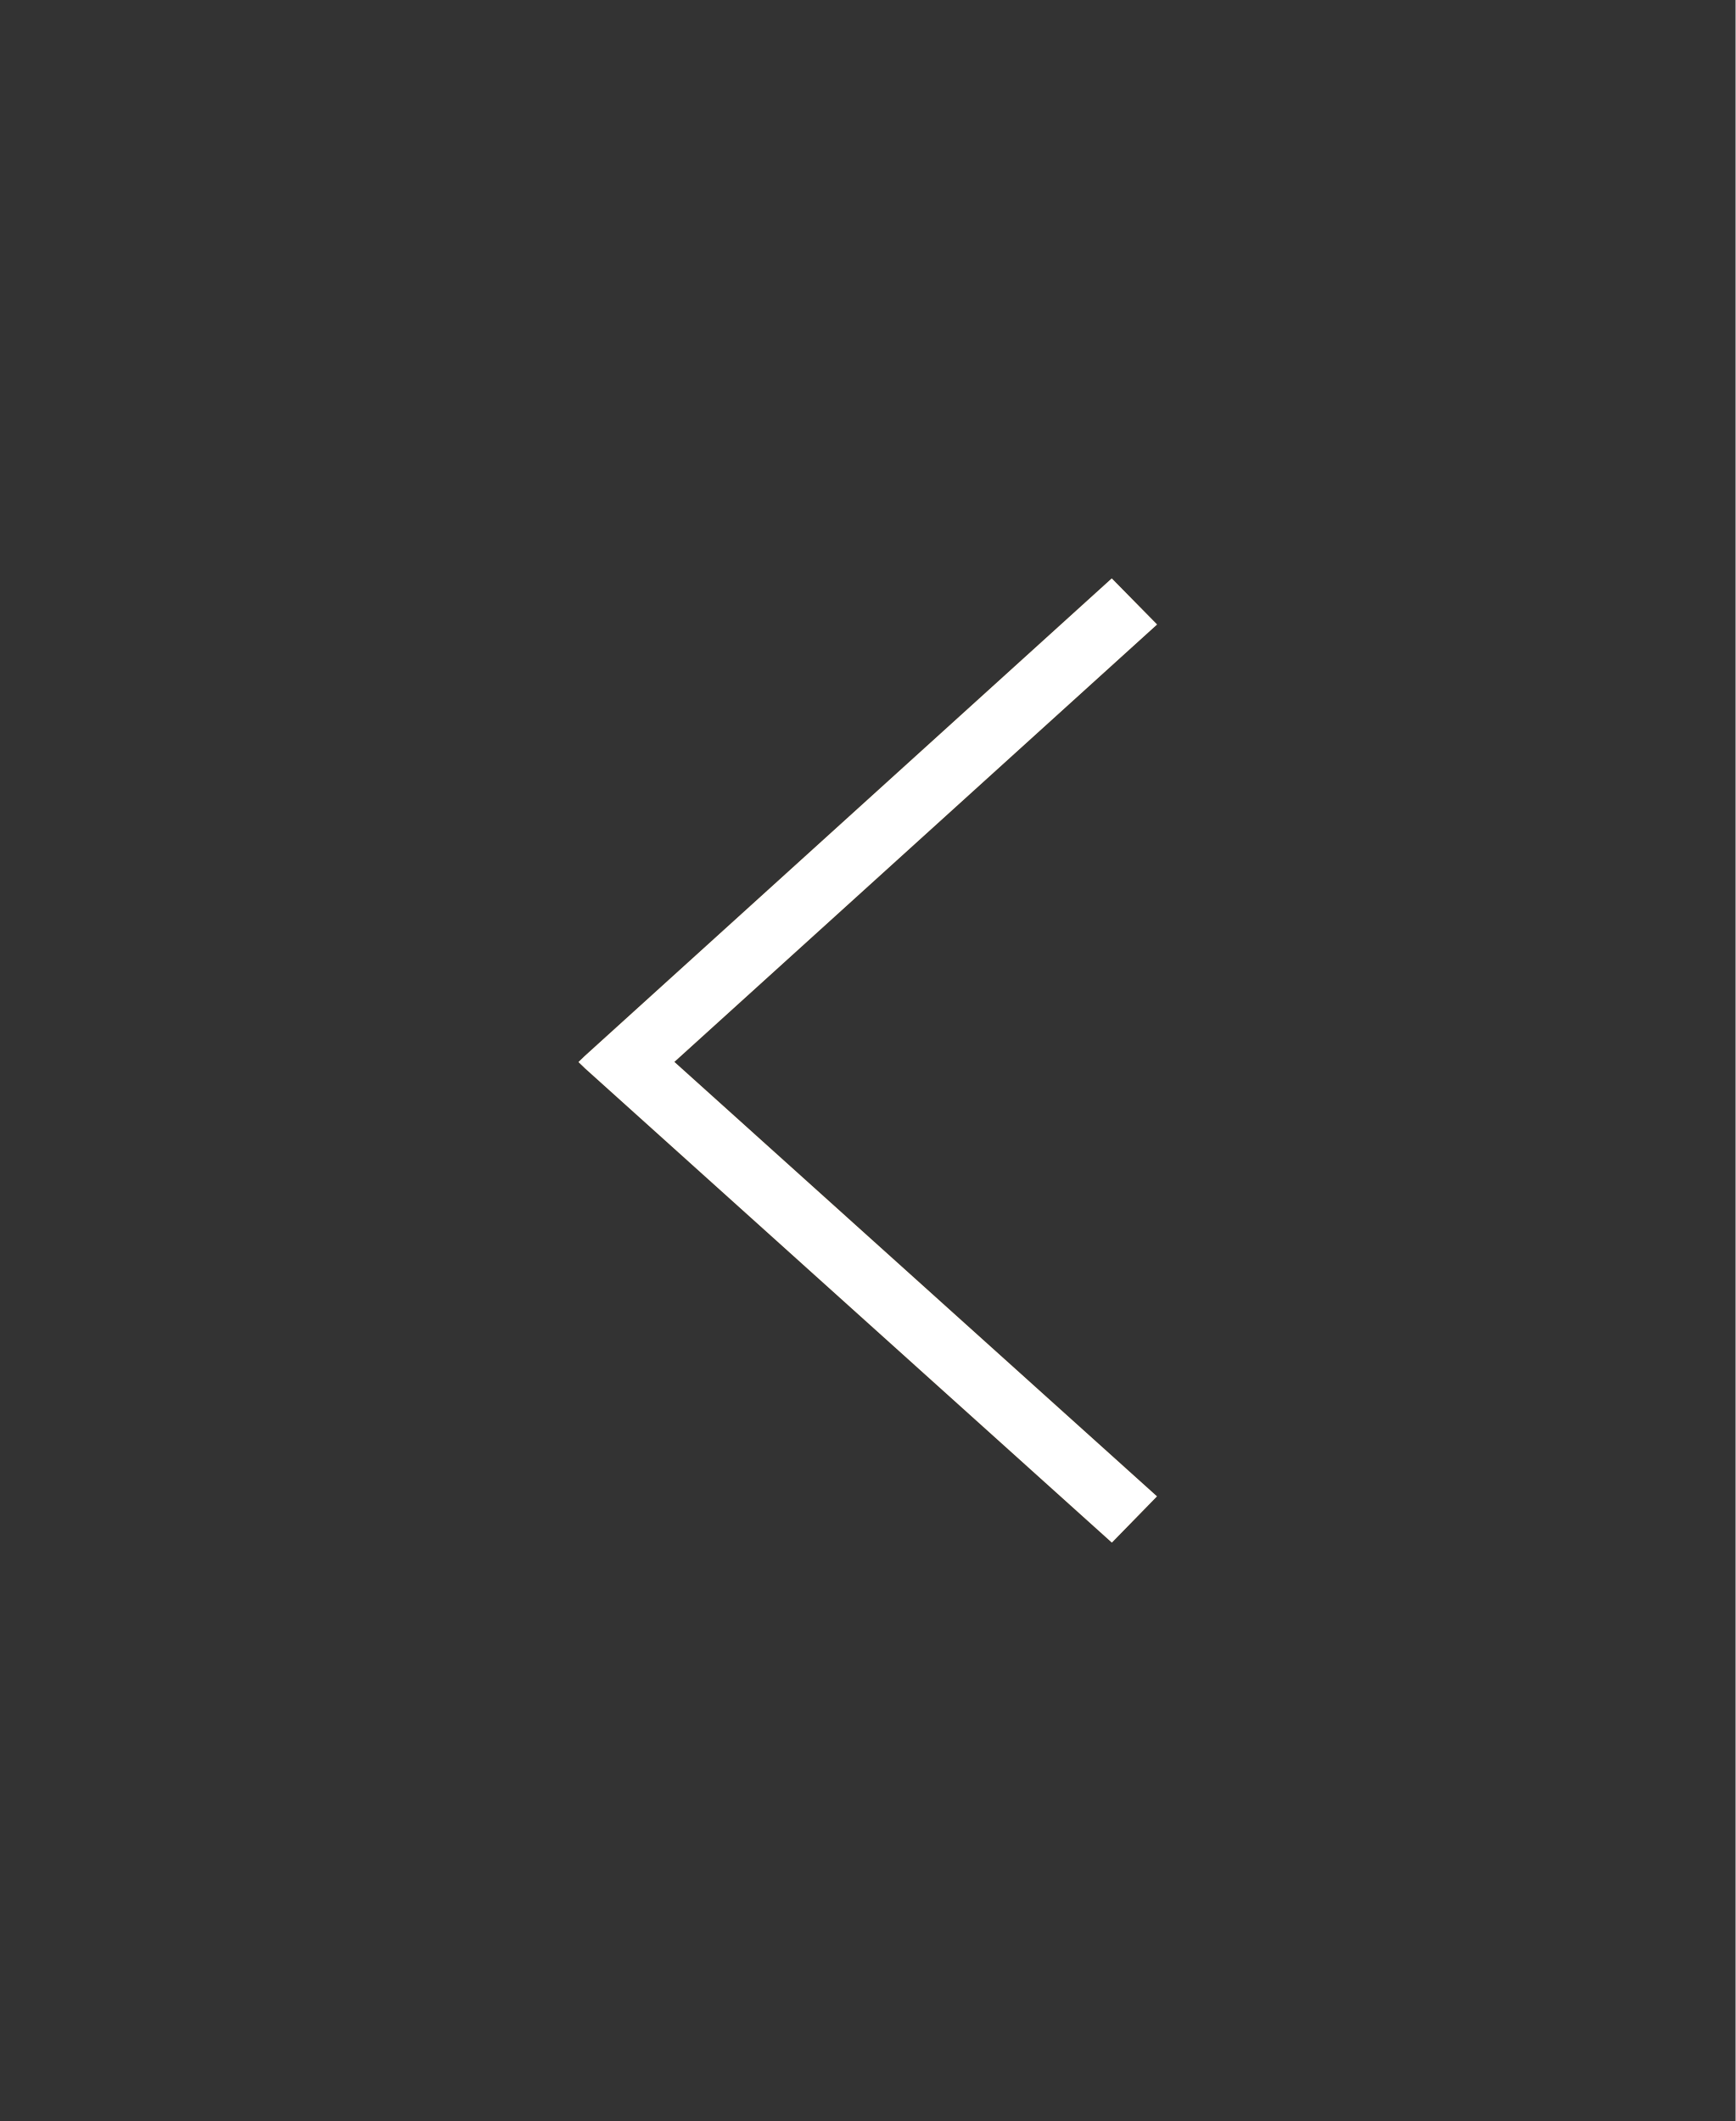
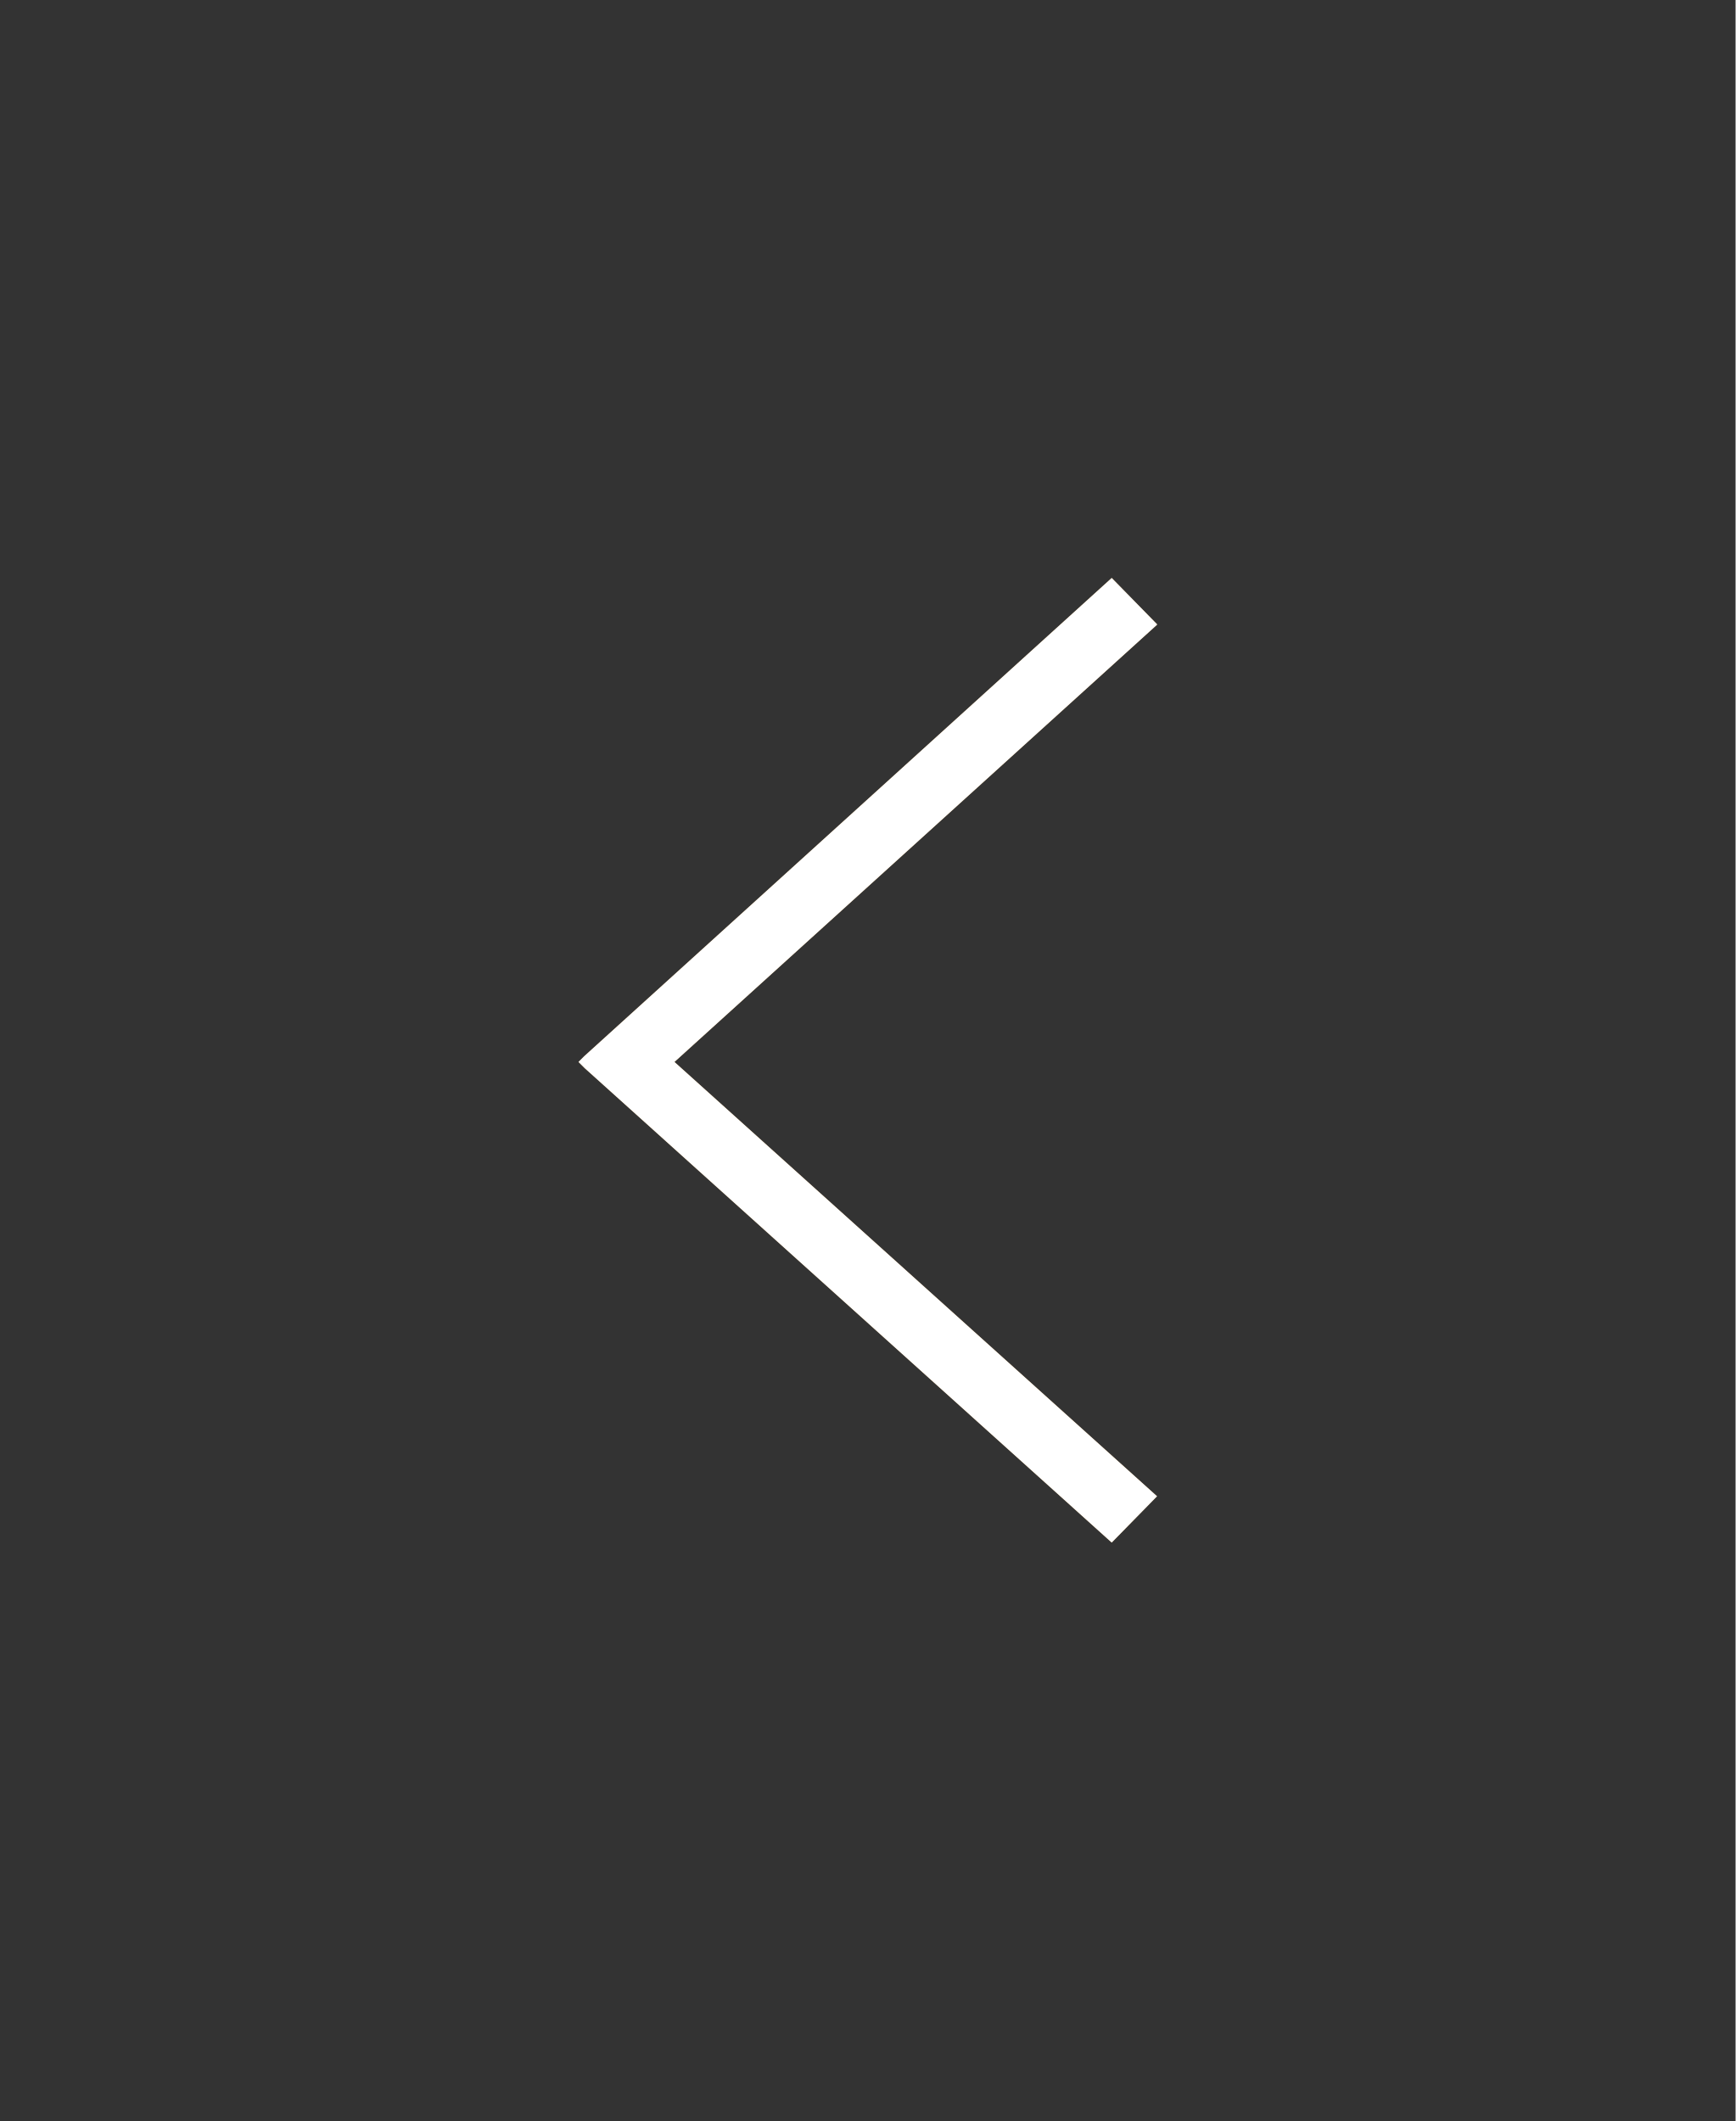
- <svg xmlns="http://www.w3.org/2000/svg" width="36" height="44" viewBox="0 0 36 44" fill="none">
-   <rect width="36" height="44" transform="matrix(-1 0 0 1 36 0)" fill="#333333" />
-   <path d="M24 12.955L13.987 22.029L23.998 31.042L23.063 32L12.136 22.163L12.136 22.163L12.122 22.15L12.122 22.149L12 22.032L12.121 21.916L12.12 21.916L23.061 12L24 12.955Z" fill="#C1914C" />
-   <path d="M24 12.955L13.987 22.029L23.998 31.042L23.063 32L12.136 22.163L12.136 22.163L12.122 22.15L12.122 22.149L12 22.032L12.121 21.916L12.12 21.916L23.061 12L24 12.955Z" fill="white" />
+ <svg xmlns="http://www.w3.org/2000/svg" id="_圖層_1" data-name="圖層_1" version="1.1" viewBox="0 0 36 44">
+   <defs>
+     <style>
+       .st0 {
+         fill: #fff;
+       }
+ 
+       .st1 {
+         fill: #c1914c;
+       }
+ 
+       .st2 {
+         fill: #333;
+       }
+     </style>
+   </defs>
+   <rect class="st2" width="36" height="44" />
+   <path class="st1" d="M24,12.96l-10.01,9.07,10.01,9.01-.94.96-10.93-9.84h0s-.01-.01-.01-.01h0s-.12-.12-.12-.12l.12-.12h0s10.94-9.92,10.94-9.92l.94.96Z" />
+   <path class="st0" d="M24,12.96l-10.01,9.07,10.01,9.01-.94.96-10.93-9.84h0s-.01-.01-.01-.01h0s-.12-.12-.12-.12l.12-.12h0s10.94-9.92,10.94-9.92l.94.96Z" />
</svg>
